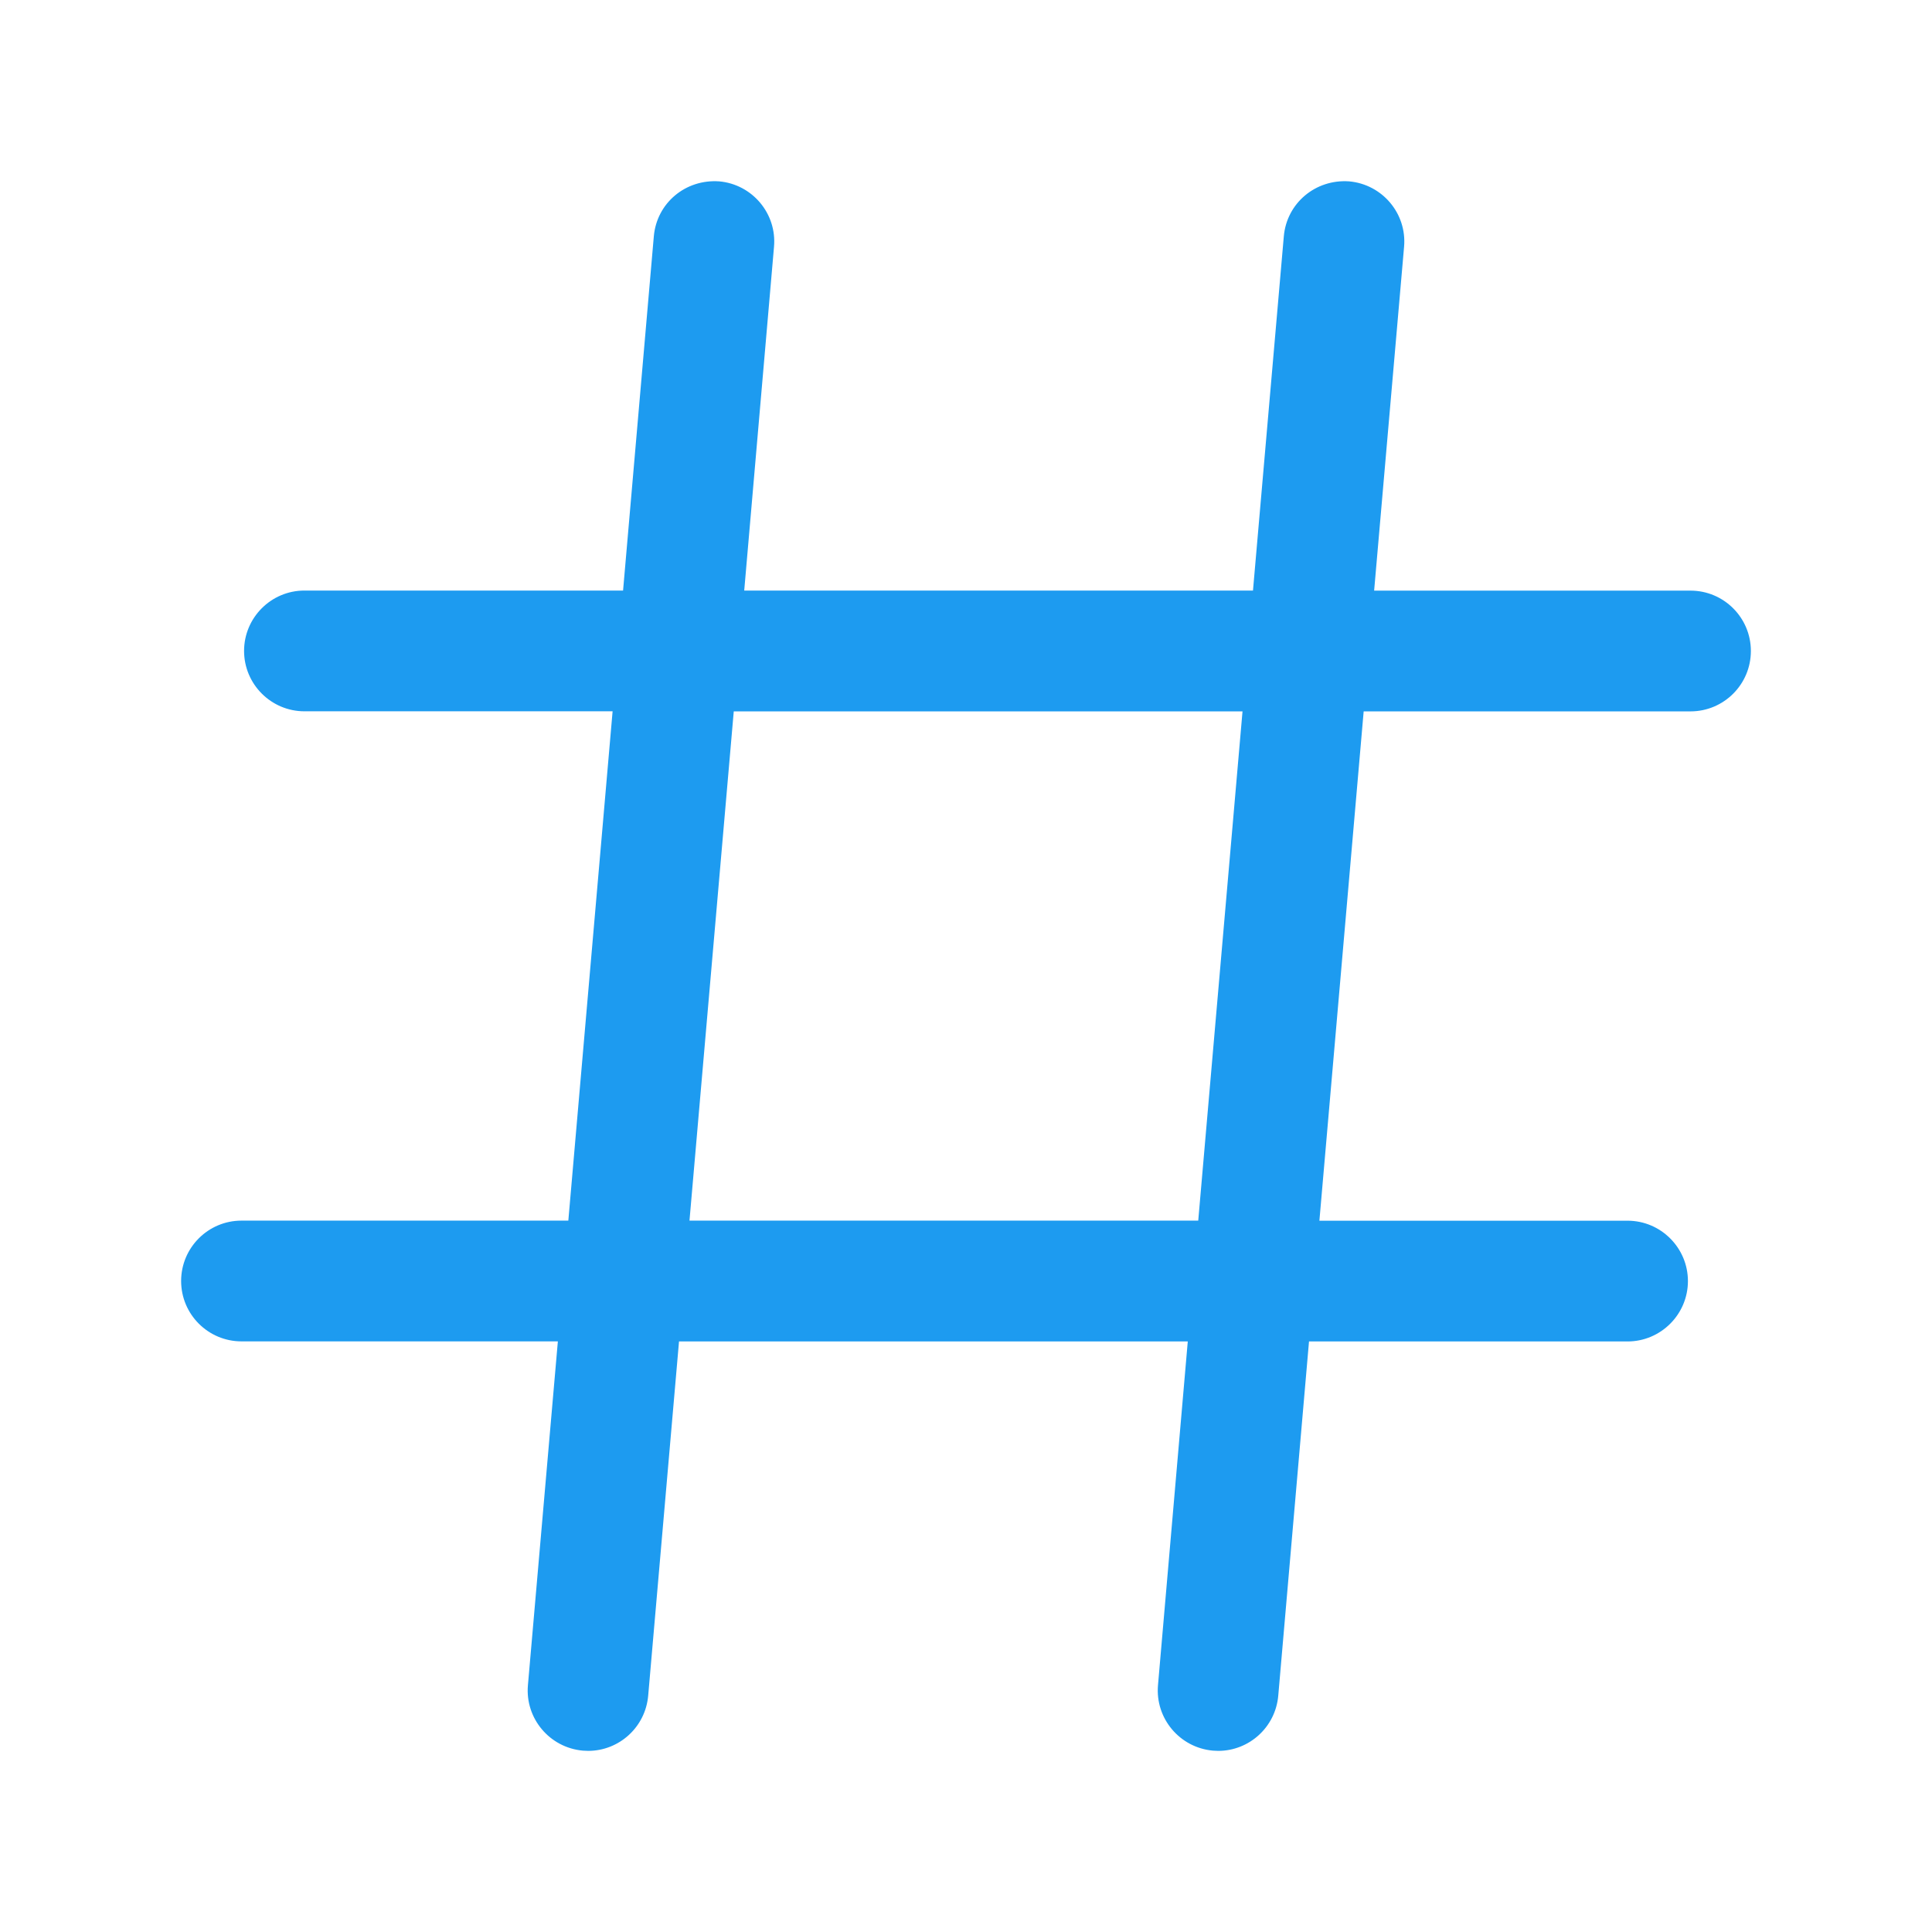
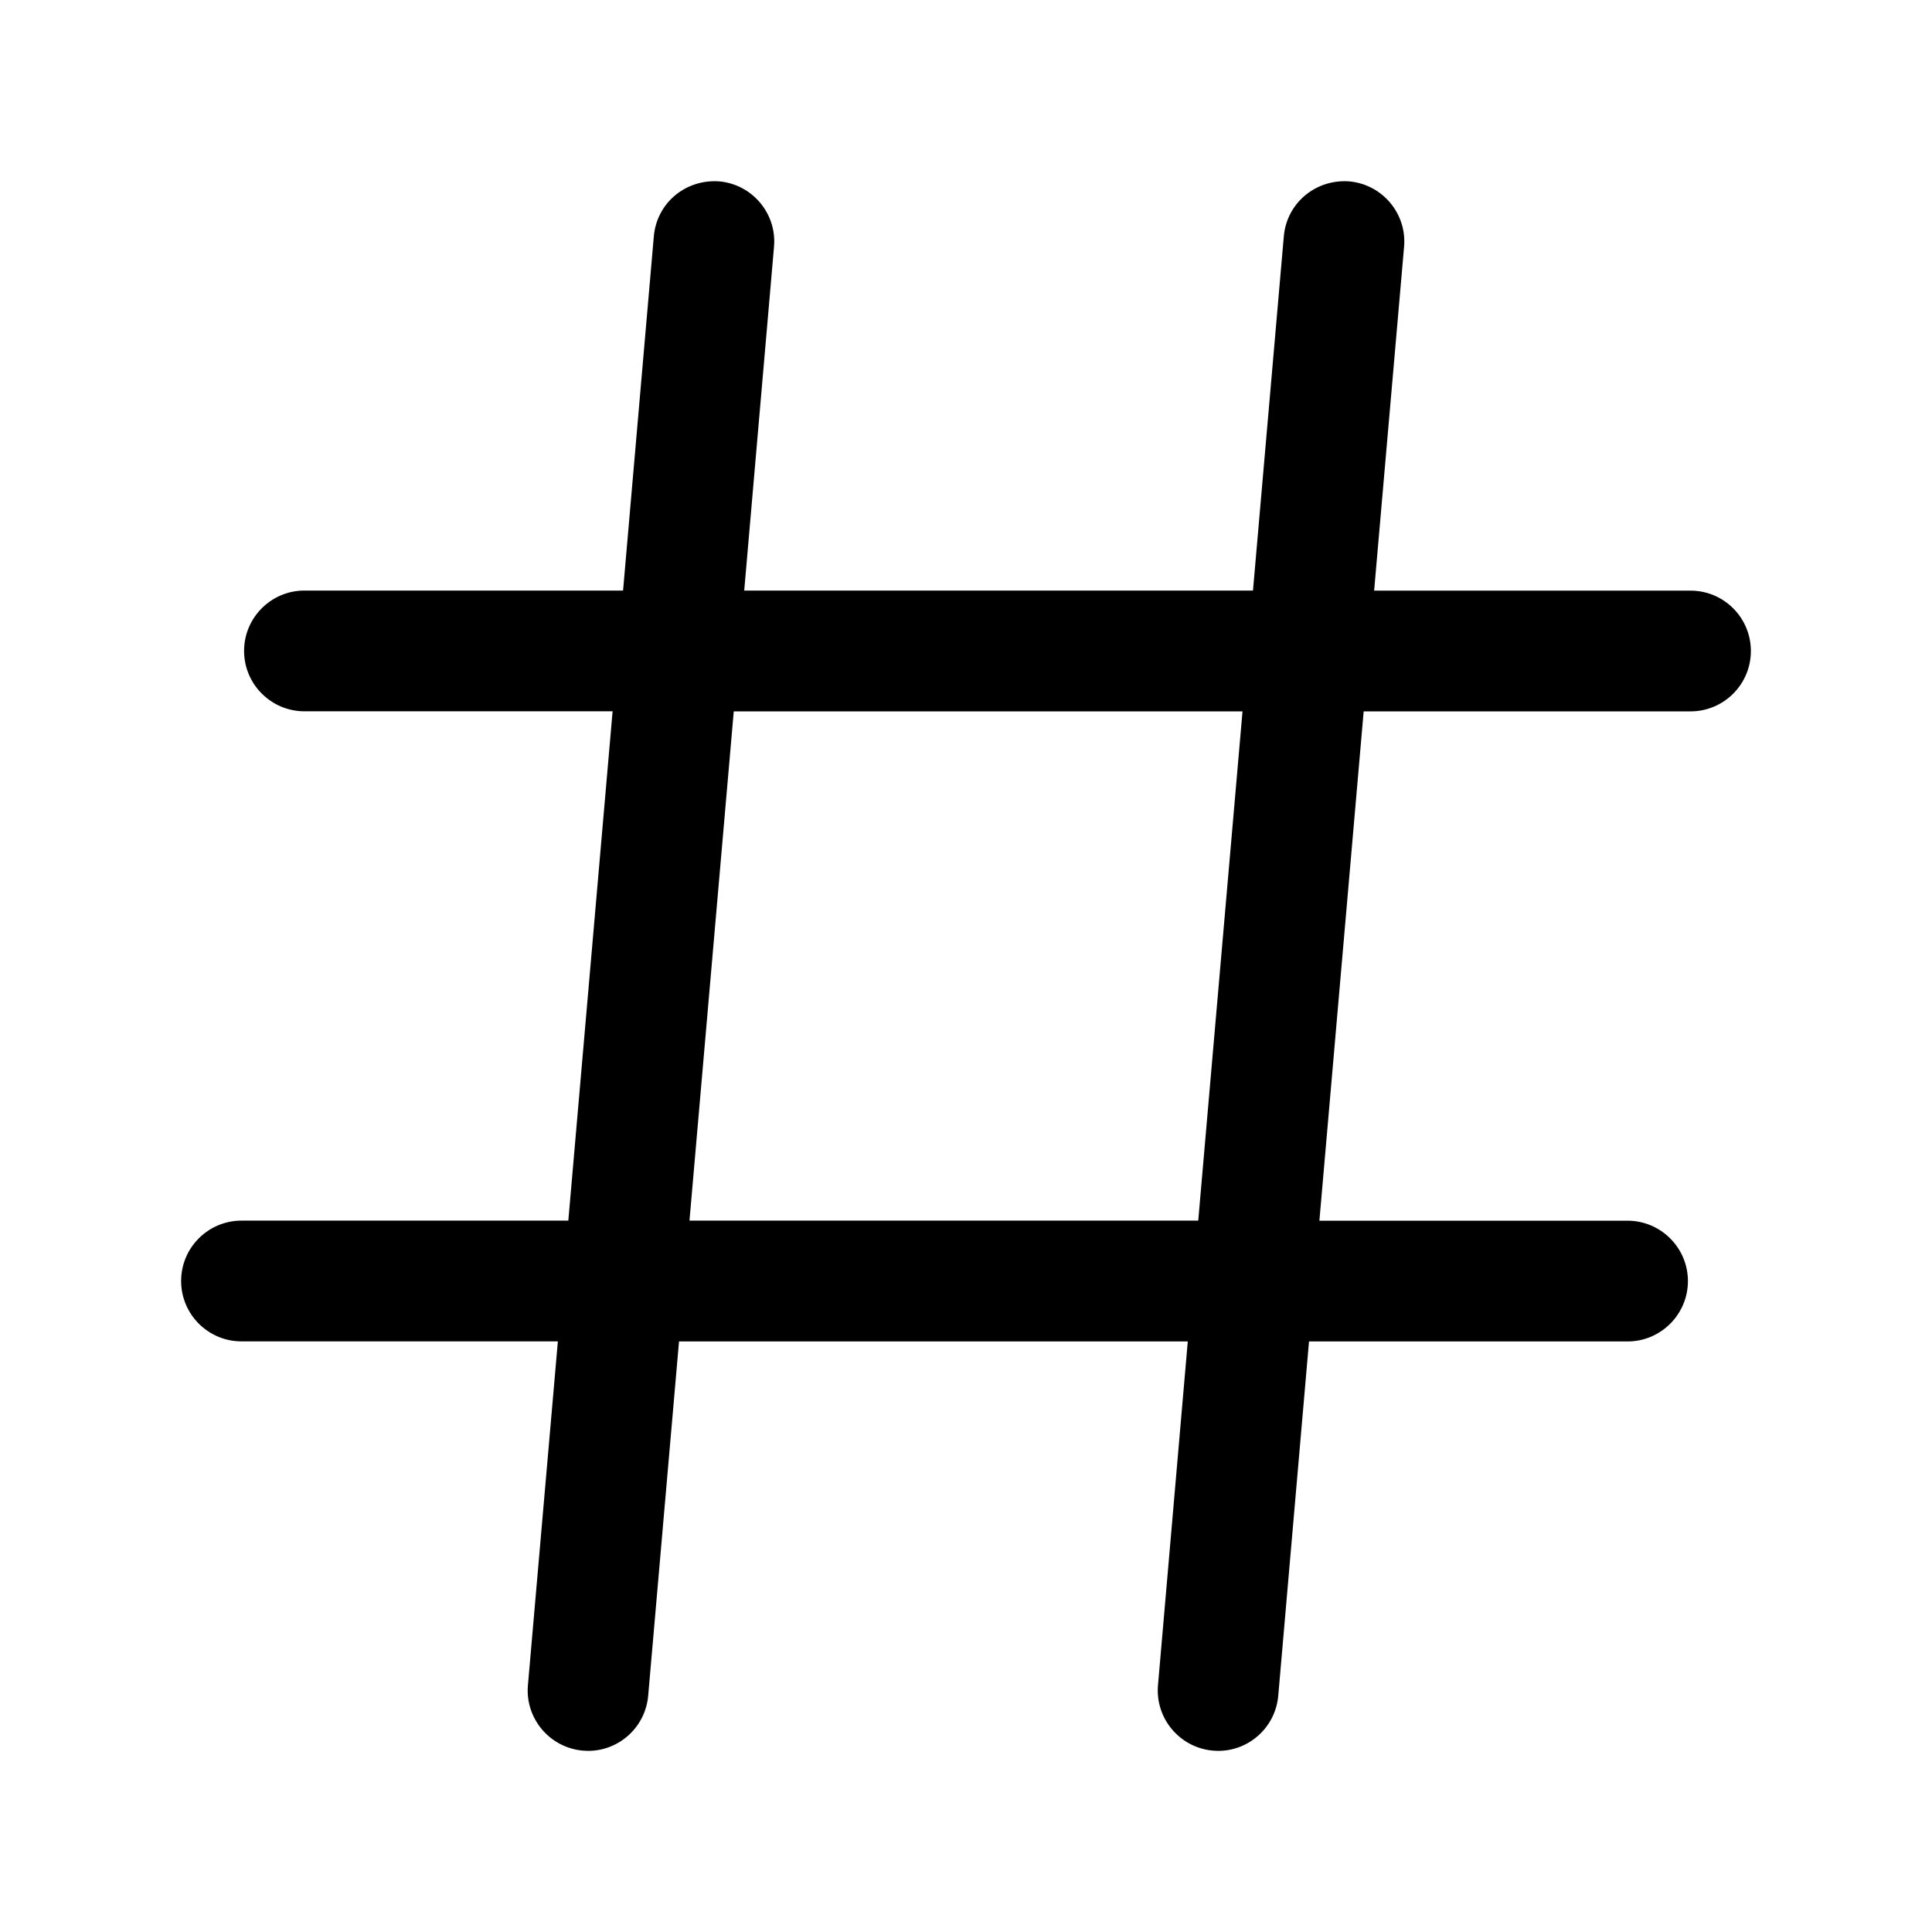
- <svg xmlns="http://www.w3.org/2000/svg" viewBox="0 0 24 24" fill="rgb(29, 155, 240)">
+ <svg xmlns="http://www.w3.org/2000/svg" viewBox="0 0 24 24" fill="black">
  <g>
    <path d="M21 7.337h-3.93l.372-4.272c.036-.412-.27-.775-.682-.812-.417-.03-.776.27-.812.683l-.383 4.4h-6.32l.37-4.27c.037-.413-.27-.776-.68-.813-.42-.03-.777.27-.813.683l-.382 4.4H3.782c-.414 0-.75.337-.75.75s.336.75.75.75H7.61l-.55 6.327H3c-.414 0-.75.336-.75.75s.336.75.75.75h3.93l-.372 4.272c-.036.412.27.775.682.812l.066.003c.385 0 .712-.295.746-.686l.383-4.4h6.32l-.37 4.27c-.036.413.27.776.682.813l.066.003c.385 0 .712-.295.746-.686l.382-4.4h3.957c.413 0 .75-.337.75-.75s-.337-.75-.75-.75H16.39l.55-6.327H21c.414 0 .75-.336.75-.75s-.336-.75-.75-.75zm-6.115 7.826h-6.32l.55-6.326h6.32l-.55 6.326z">
    </path>
  </g>
</svg>
